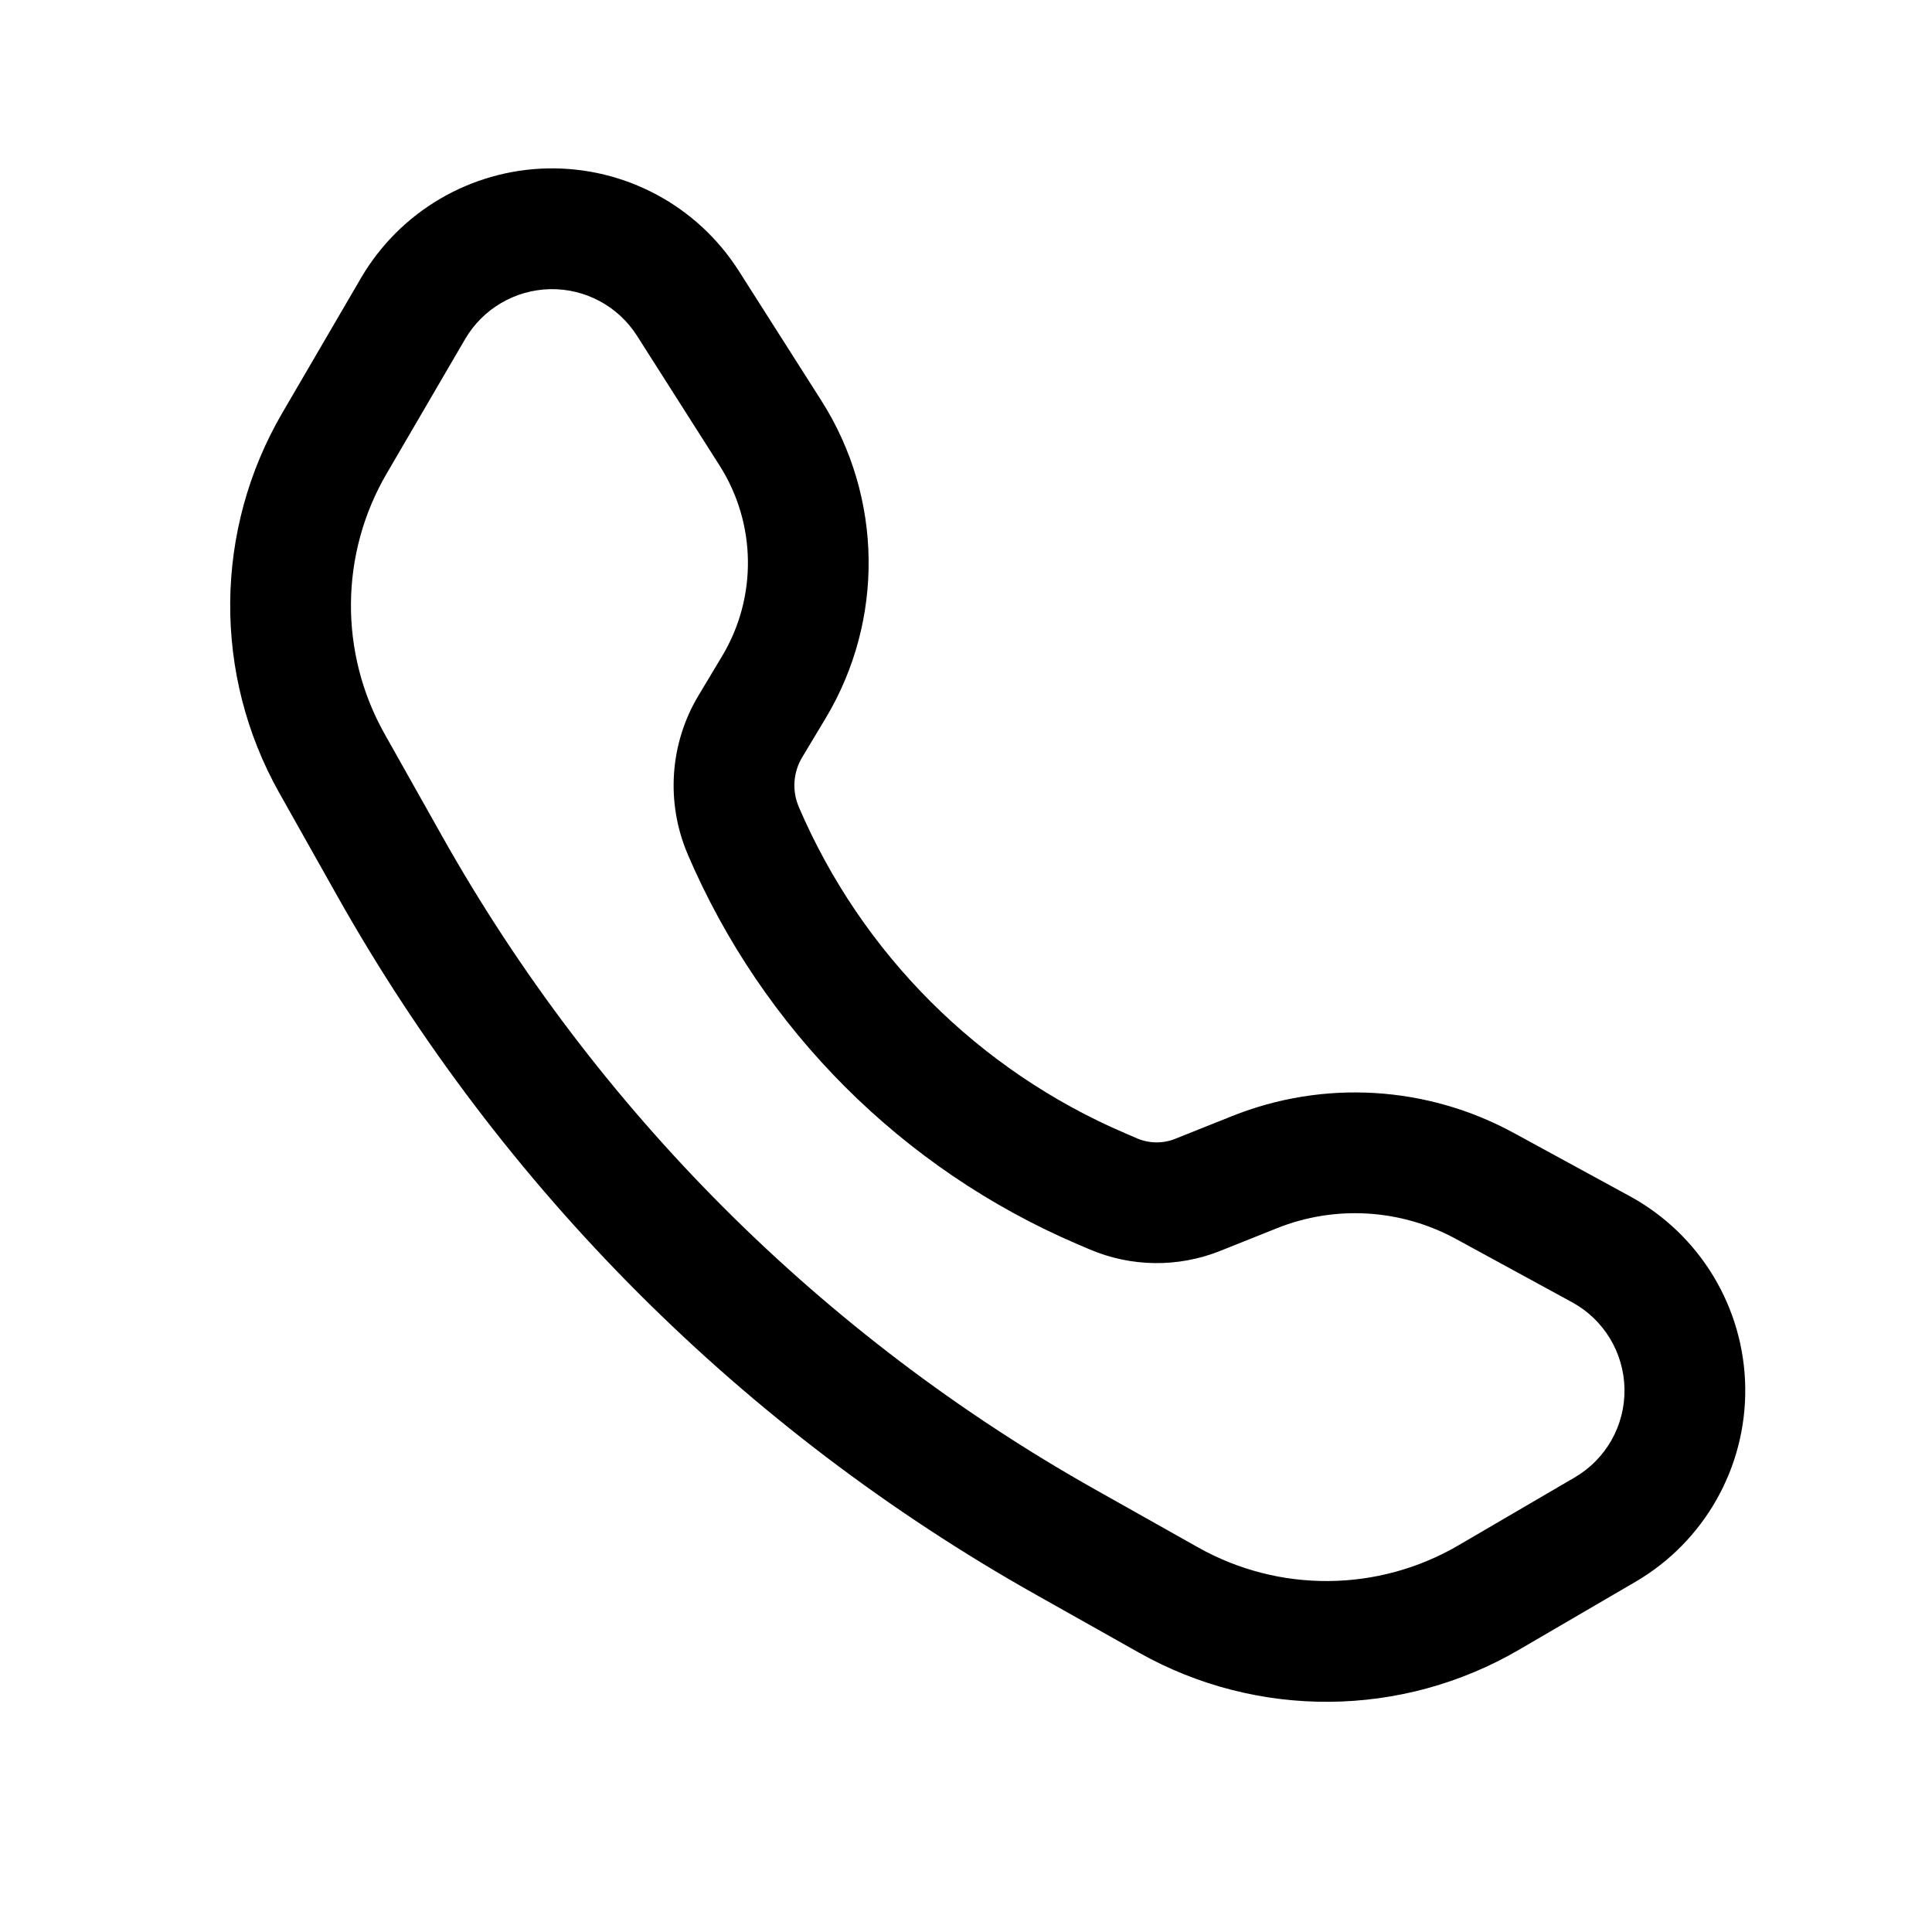
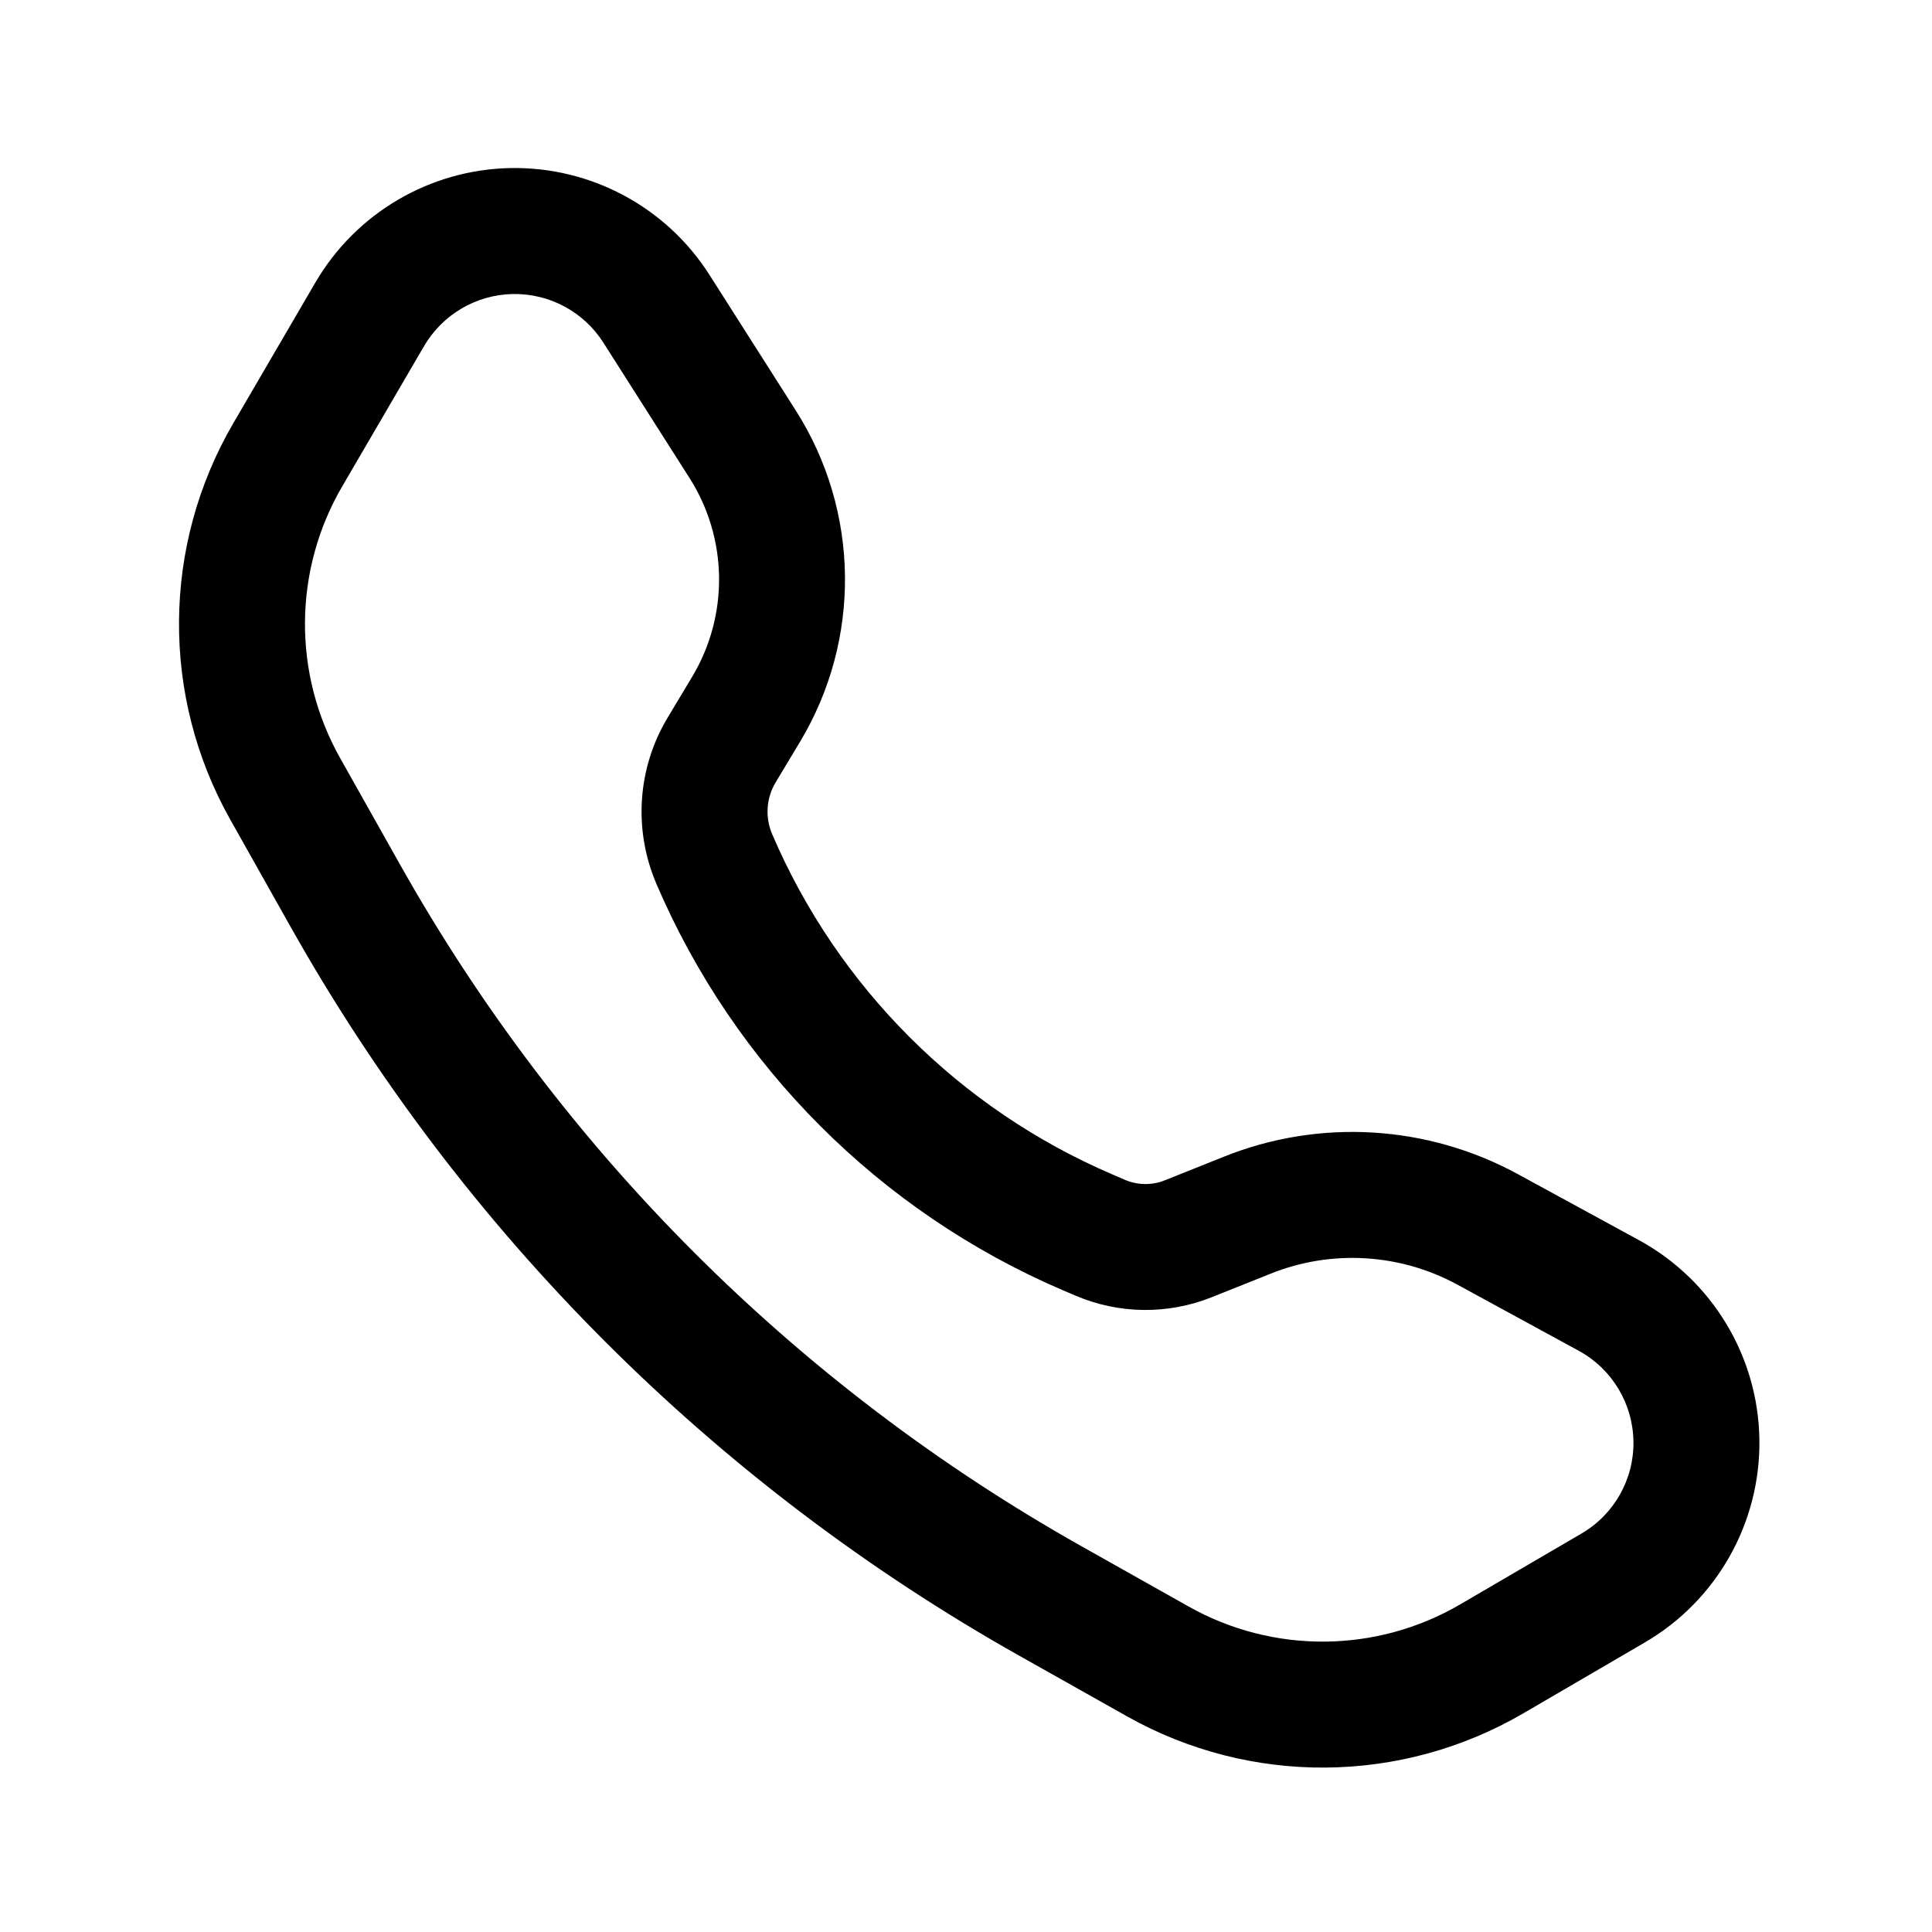
- <svg xmlns="http://www.w3.org/2000/svg" clip-rule="evenodd" fill-rule="evenodd" stroke-linejoin="round" stroke-miterlimit="2" viewBox="0 0 24 24" version="1.1" id="svg1">
+ <svg xmlns="http://www.w3.org/2000/svg" clip-rule="evenodd" fill-rule="evenodd" stroke-linejoin="round" stroke-miterlimit="2" viewBox="0 0 800 800" version="1.1" id="svg1" width="800" height="800">
  <defs id="defs1" />
-   <g id="Icon">
-     <path d="m18.871 20.493c.457-.266.954-.556 1.445-.843.857-.5 1.378-1.423 1.364-2.415s-.562-1.899-1.433-2.375c-.505-.275-1.006-.548-1.442-.786-1.078-.588-2.362-.665-3.501-.209-.252.101-.498.199-.703.281-.153.062-.325.06-.477-.005-.047-.021-.097-.042-.148-.064-1.821-.78-3.273-2.232-4.053-4.053 0 0 0 0 0-.001-.086-.199-.07-.428.041-.614.09-.149.189-.315.292-.486.731-1.219.711-2.746-.052-3.945-.315-.495-.673-1.059-1.026-1.612-.515-.81-1.414-1.292-2.373-1.274-.959.019-1.839.536-2.322 1.364-.329.564-.668 1.145-.976 1.673-.85 1.456-.864 3.253-.037 4.722.222.396.466.829.719 1.278 2.044 3.635 5.047 6.638 8.682 8.682.449.253.882.497 1.278.719 1.469.827 3.266.813 4.722-.037zm-.756-1.295c-.996.581-2.226.59-3.231.025-.396-.223-.829-.466-1.278-.719-3.395-1.91-6.2-4.715-8.11-8.11-.253-.449-.496-.882-.719-1.278-.565-1.005-.556-2.235.025-3.231.308-.528.647-1.109.976-1.673.22-.376.62-.611 1.056-.62.436-.008.845.211 1.079.579.352.554.71 1.117 1.026 1.612.458.72.47 1.637.031 2.368-.103.171-.203.337-.292.487-.36.599-.409 1.334-.134 1.976v.001c.932 2.175 2.666 3.909 4.841 4.841.051.022.101.043.148.063.518.222 1.102.229 1.625.02.205-.082.451-.18.703-.281.724-.29 1.54-.241 2.226.133.436.237.936.51 1.442.786.396.216.645.629.651 1.08.007.451-.23.87-.62 1.097-.491.287-.988.577-1.445.844z" id="path1" />
+   <g id="Icon" transform="matrix(34.77089,0,0,34.77089,-25.30503,0.8808291)">
+     <path d="m 18.871,20.377 c 0.457,-0.266 0.954,-0.556 1.445,-0.843 0.857,-0.5 1.378,-1.423 1.364,-2.415 -0.014,-0.992 -0.562,-1.899 -1.433,-2.375 -0.505,-0.275 -1.006,-0.548 -1.442,-0.786 -1.078,-0.588 -2.362,-0.665 -3.501,-0.209 -0.252,0.101 -0.498,0.199 -0.703,0.281 -0.153,0.062 -0.325,0.06 -0.477,-0.005 -0.047,-0.021 -0.097,-0.042 -0.148,-0.064 -1.821,-0.78 -3.273,-2.232 -4.053,-4.053 0,0 0,0 0,-0.001 -0.086,-0.199 -0.07,-0.428 0.041,-0.614 0.09,-0.149 0.189,-0.315 0.292,-0.486 0.731,-1.219 0.711,-2.746 -0.052,-3.945 -0.315,-0.495 -0.673,-1.059 -1.026,-1.612 -0.515,-0.81 -1.414,-1.292 -2.373,-1.274 -0.959,0.019 -1.839,0.536 -2.322,1.364 -0.329,0.564 -0.668,1.145 -0.976,1.673 -0.85,1.456 -0.864,3.253 -0.037,4.722 0.222,0.396 0.466,0.829 0.719,1.278 2.044,3.635 5.047,6.638 8.682,8.682 0.449,0.253 0.882,0.497 1.278,0.719 1.469,0.827 3.266,0.813 4.722,-0.037 z m -0.756,-1.295 c -0.996,0.581 -2.226,0.59 -3.231,0.025 -0.396,-0.223 -0.829,-0.466 -1.278,-0.719 -3.395,-1.91 -6.2,-4.715 -8.11,-8.11 C 5.243,9.829 5,9.396 4.777,9 c -0.565,-1.005 -0.556,-2.235 0.025,-3.231 0.308,-0.528 0.647,-1.109 0.976,-1.673 0.22,-0.376 0.62,-0.611 1.056,-0.62 0.436,-0.008 0.845,0.211 1.079,0.579 0.352,0.554 0.71,1.117 1.026,1.612 0.458,0.72 0.47,1.637 0.031,2.368 -0.103,0.171 -0.203,0.337 -0.292,0.487 -0.36,0.599 -0.409,1.334 -0.134,1.976 v 0.001 c 0.932,2.175 2.666,3.909 4.841,4.841 0.051,0.022 0.101,0.043 0.148,0.063 0.518,0.222 1.102,0.229 1.625,0.02 0.205,-0.082 0.451,-0.18 0.703,-0.281 0.724,-0.29 1.54,-0.241 2.226,0.133 0.436,0.237 0.936,0.51 1.442,0.786 0.396,0.216 0.645,0.629 0.651,1.08 0.007,0.451 -0.23,0.87 -0.62,1.097 -0.491,0.287 -0.988,0.577 -1.445,0.844 z" id="path1" />
  </g>
</svg>
